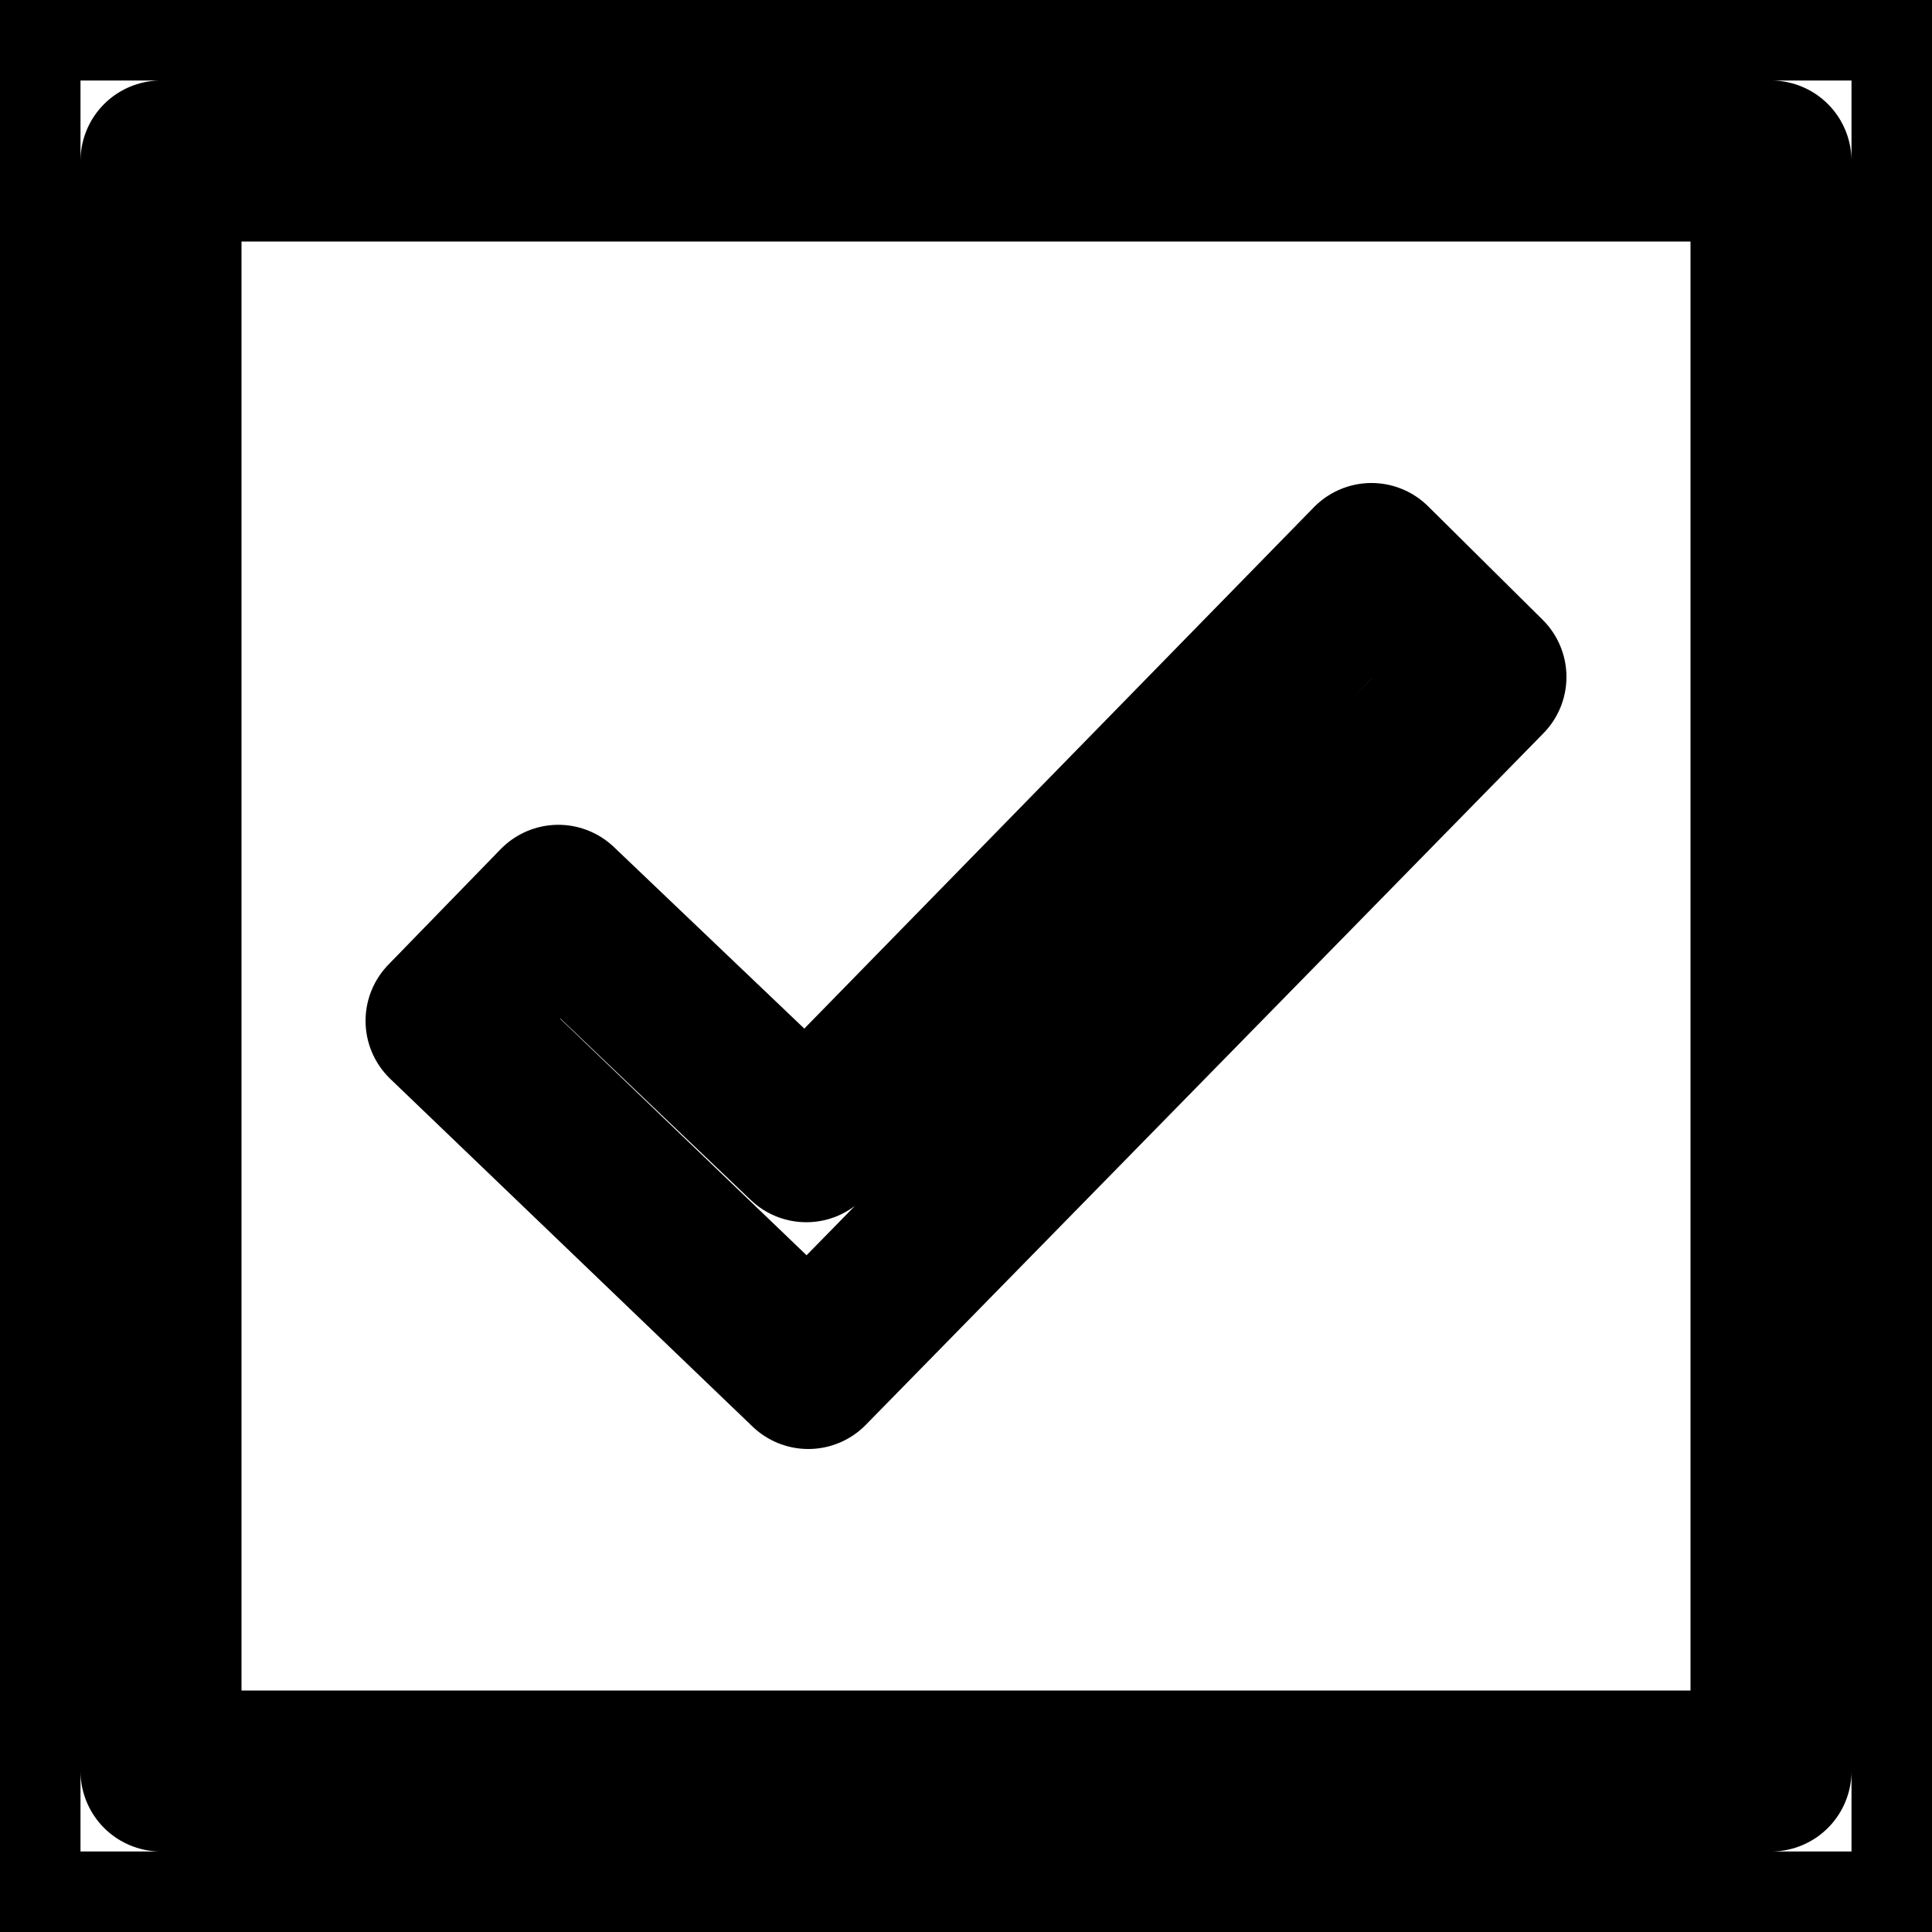
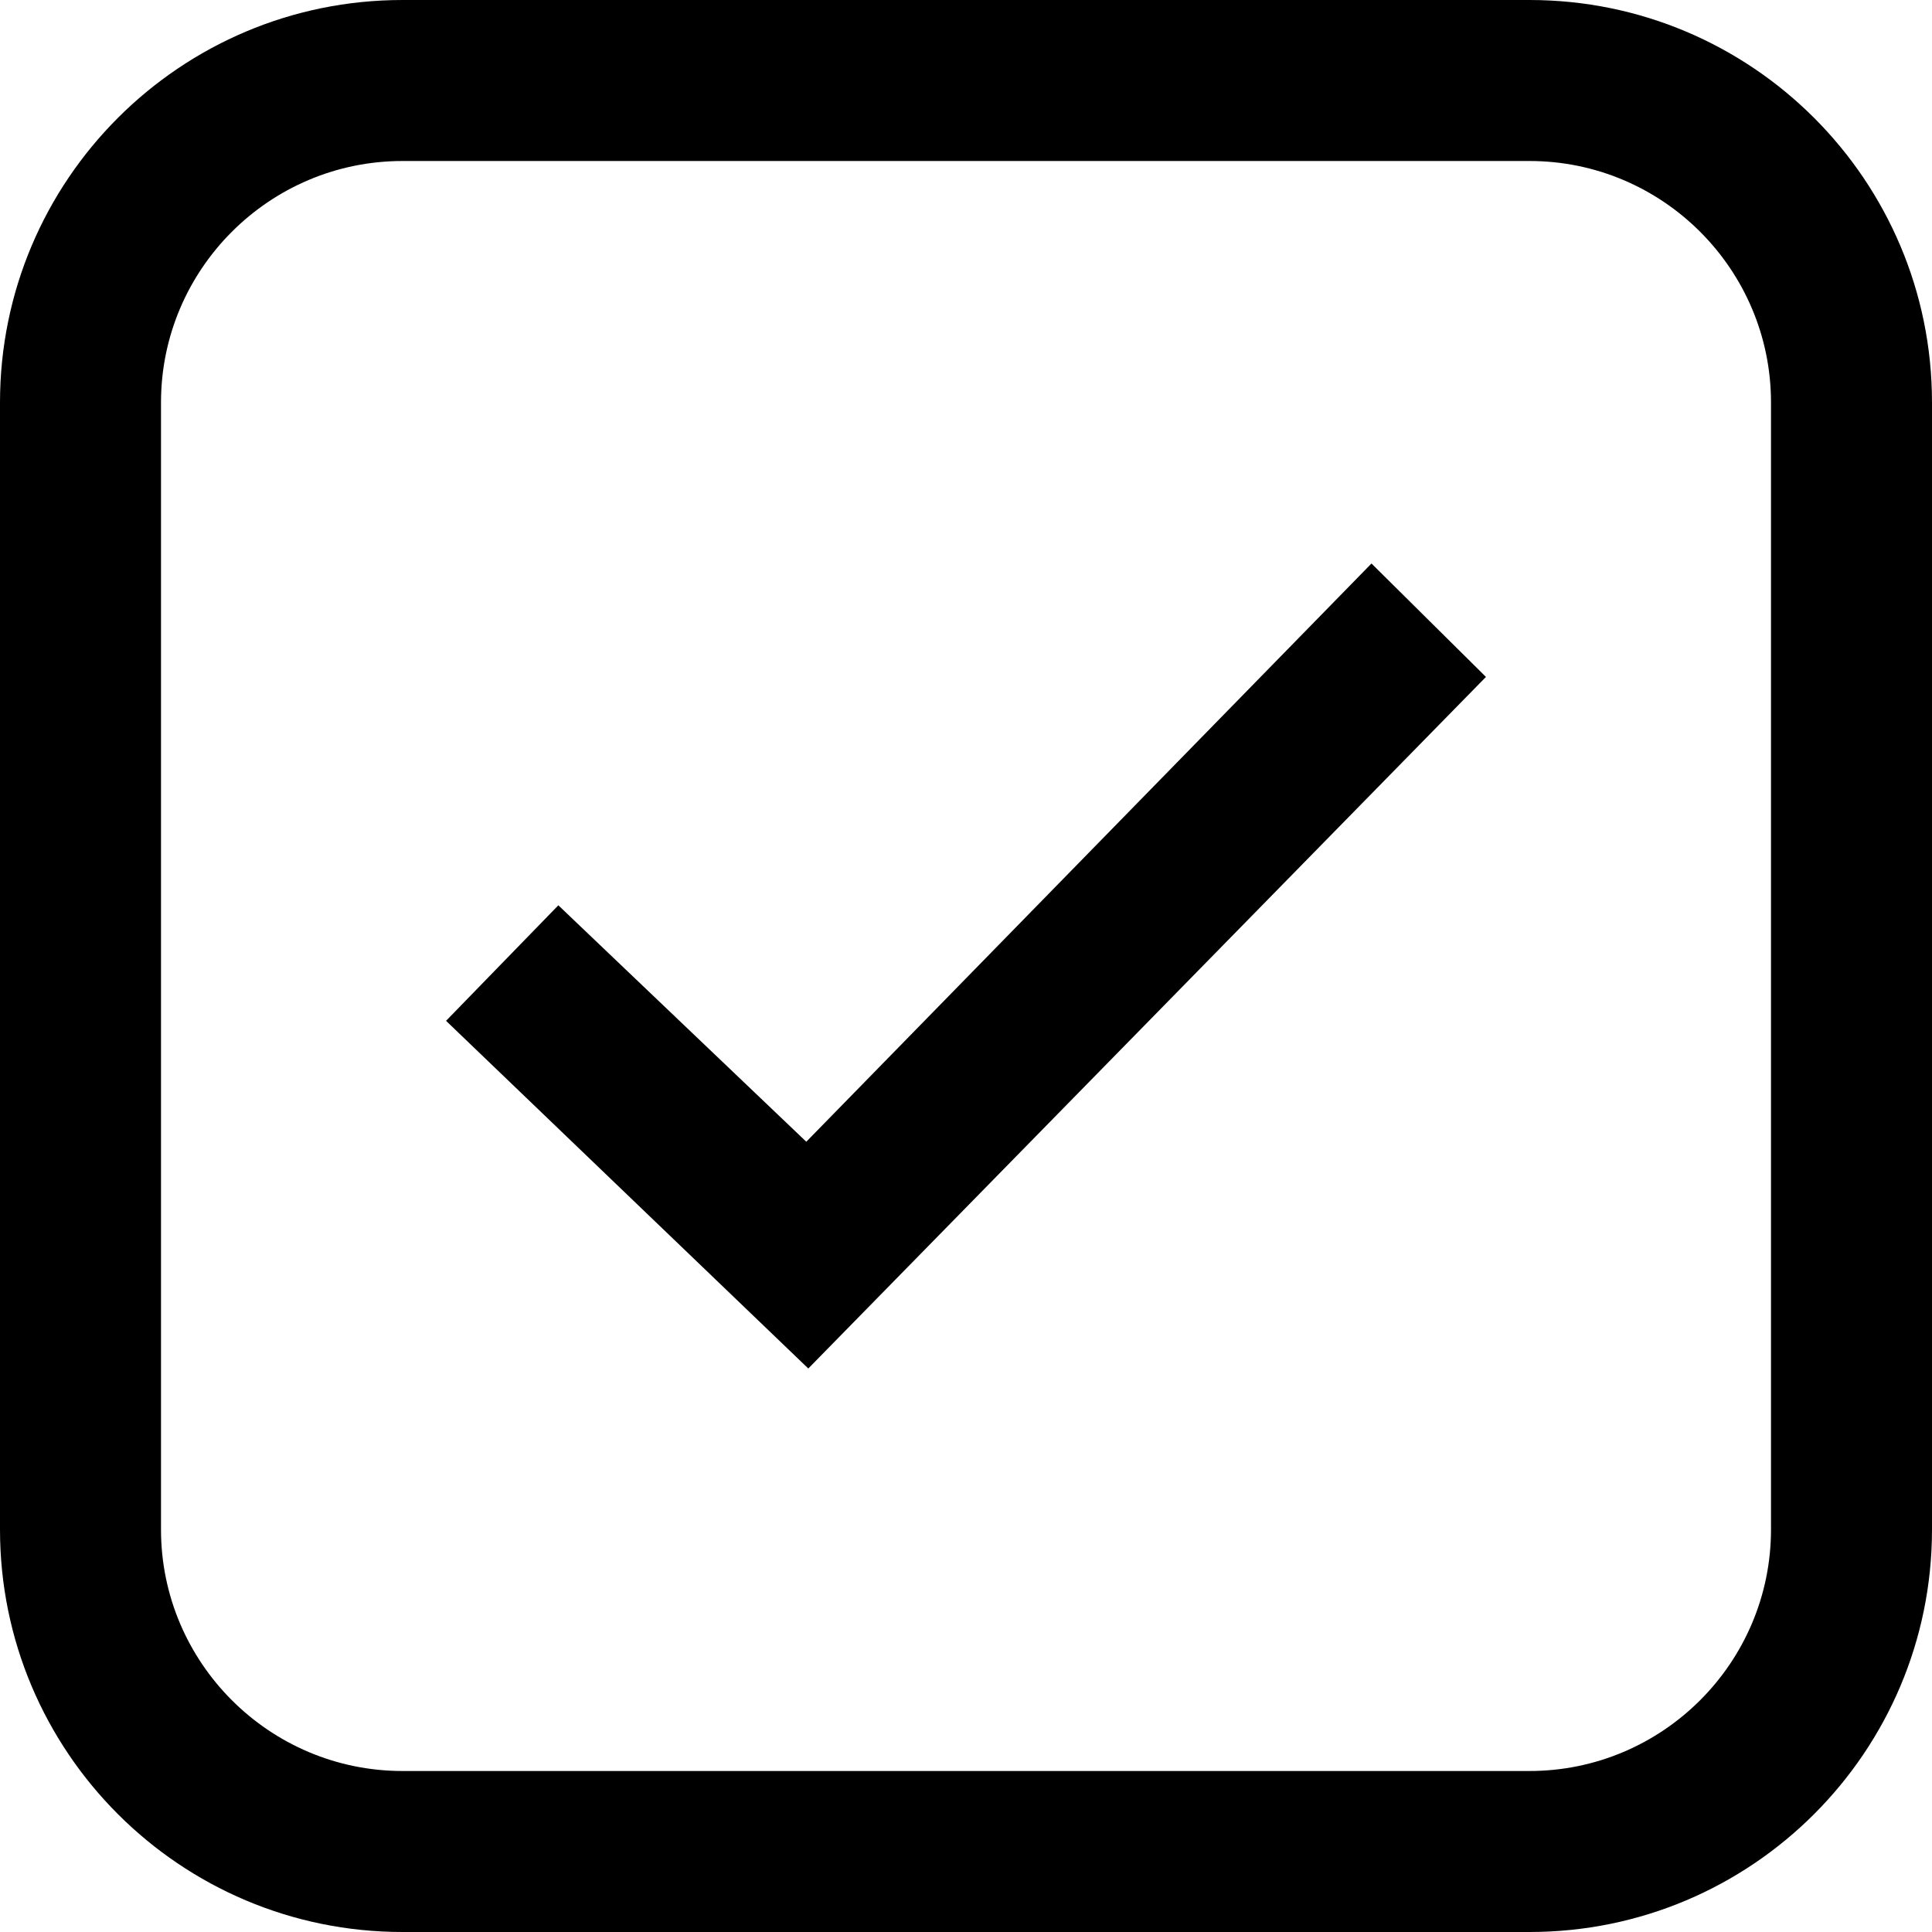
- <svg xmlns="http://www.w3.org/2000/svg" width="24" height="24" viewBox="0 0 24 24" fill="none" stroke="currentColor" stroke-width="2" stroke-linecap="round" stroke-linejoin="round" class="lucide lucide-github">
-   <path d="M22 2v20h-20v-20h20zm2-2h-24v24h24v-24zm-5.541 8.409l-1.422-1.409-7.021 7.183-3.08-2.937-1.395 1.435 4.5 4.319 8.418-8.591z" />
+ <svg xmlns="http://www.w3.org/2000/svg" width="24" height="24" viewBox="0 0 24 24" fill="currentColor">
+   <path d="M10.041 17l-4.5-4.319 1.395-1.435 3.08 2.937 7.021-7.183 1.422 1.409-8.418 8.591zm-5.041-15c-1.654 0-3 1.346-3 3v14c0 1.654 1.346 3 3 3h14c1.654 0 3-1.346 3-3v-14c0-1.654-1.346-3-3-3h-14zm19 3v14c0 2.761-2.238 5-5 5h-14c-2.762 0-5-2.239-5-5v-14c0-2.761 2.238-5 5-5h14c2.762 0 5 2.239 5 5z" />
</svg>
